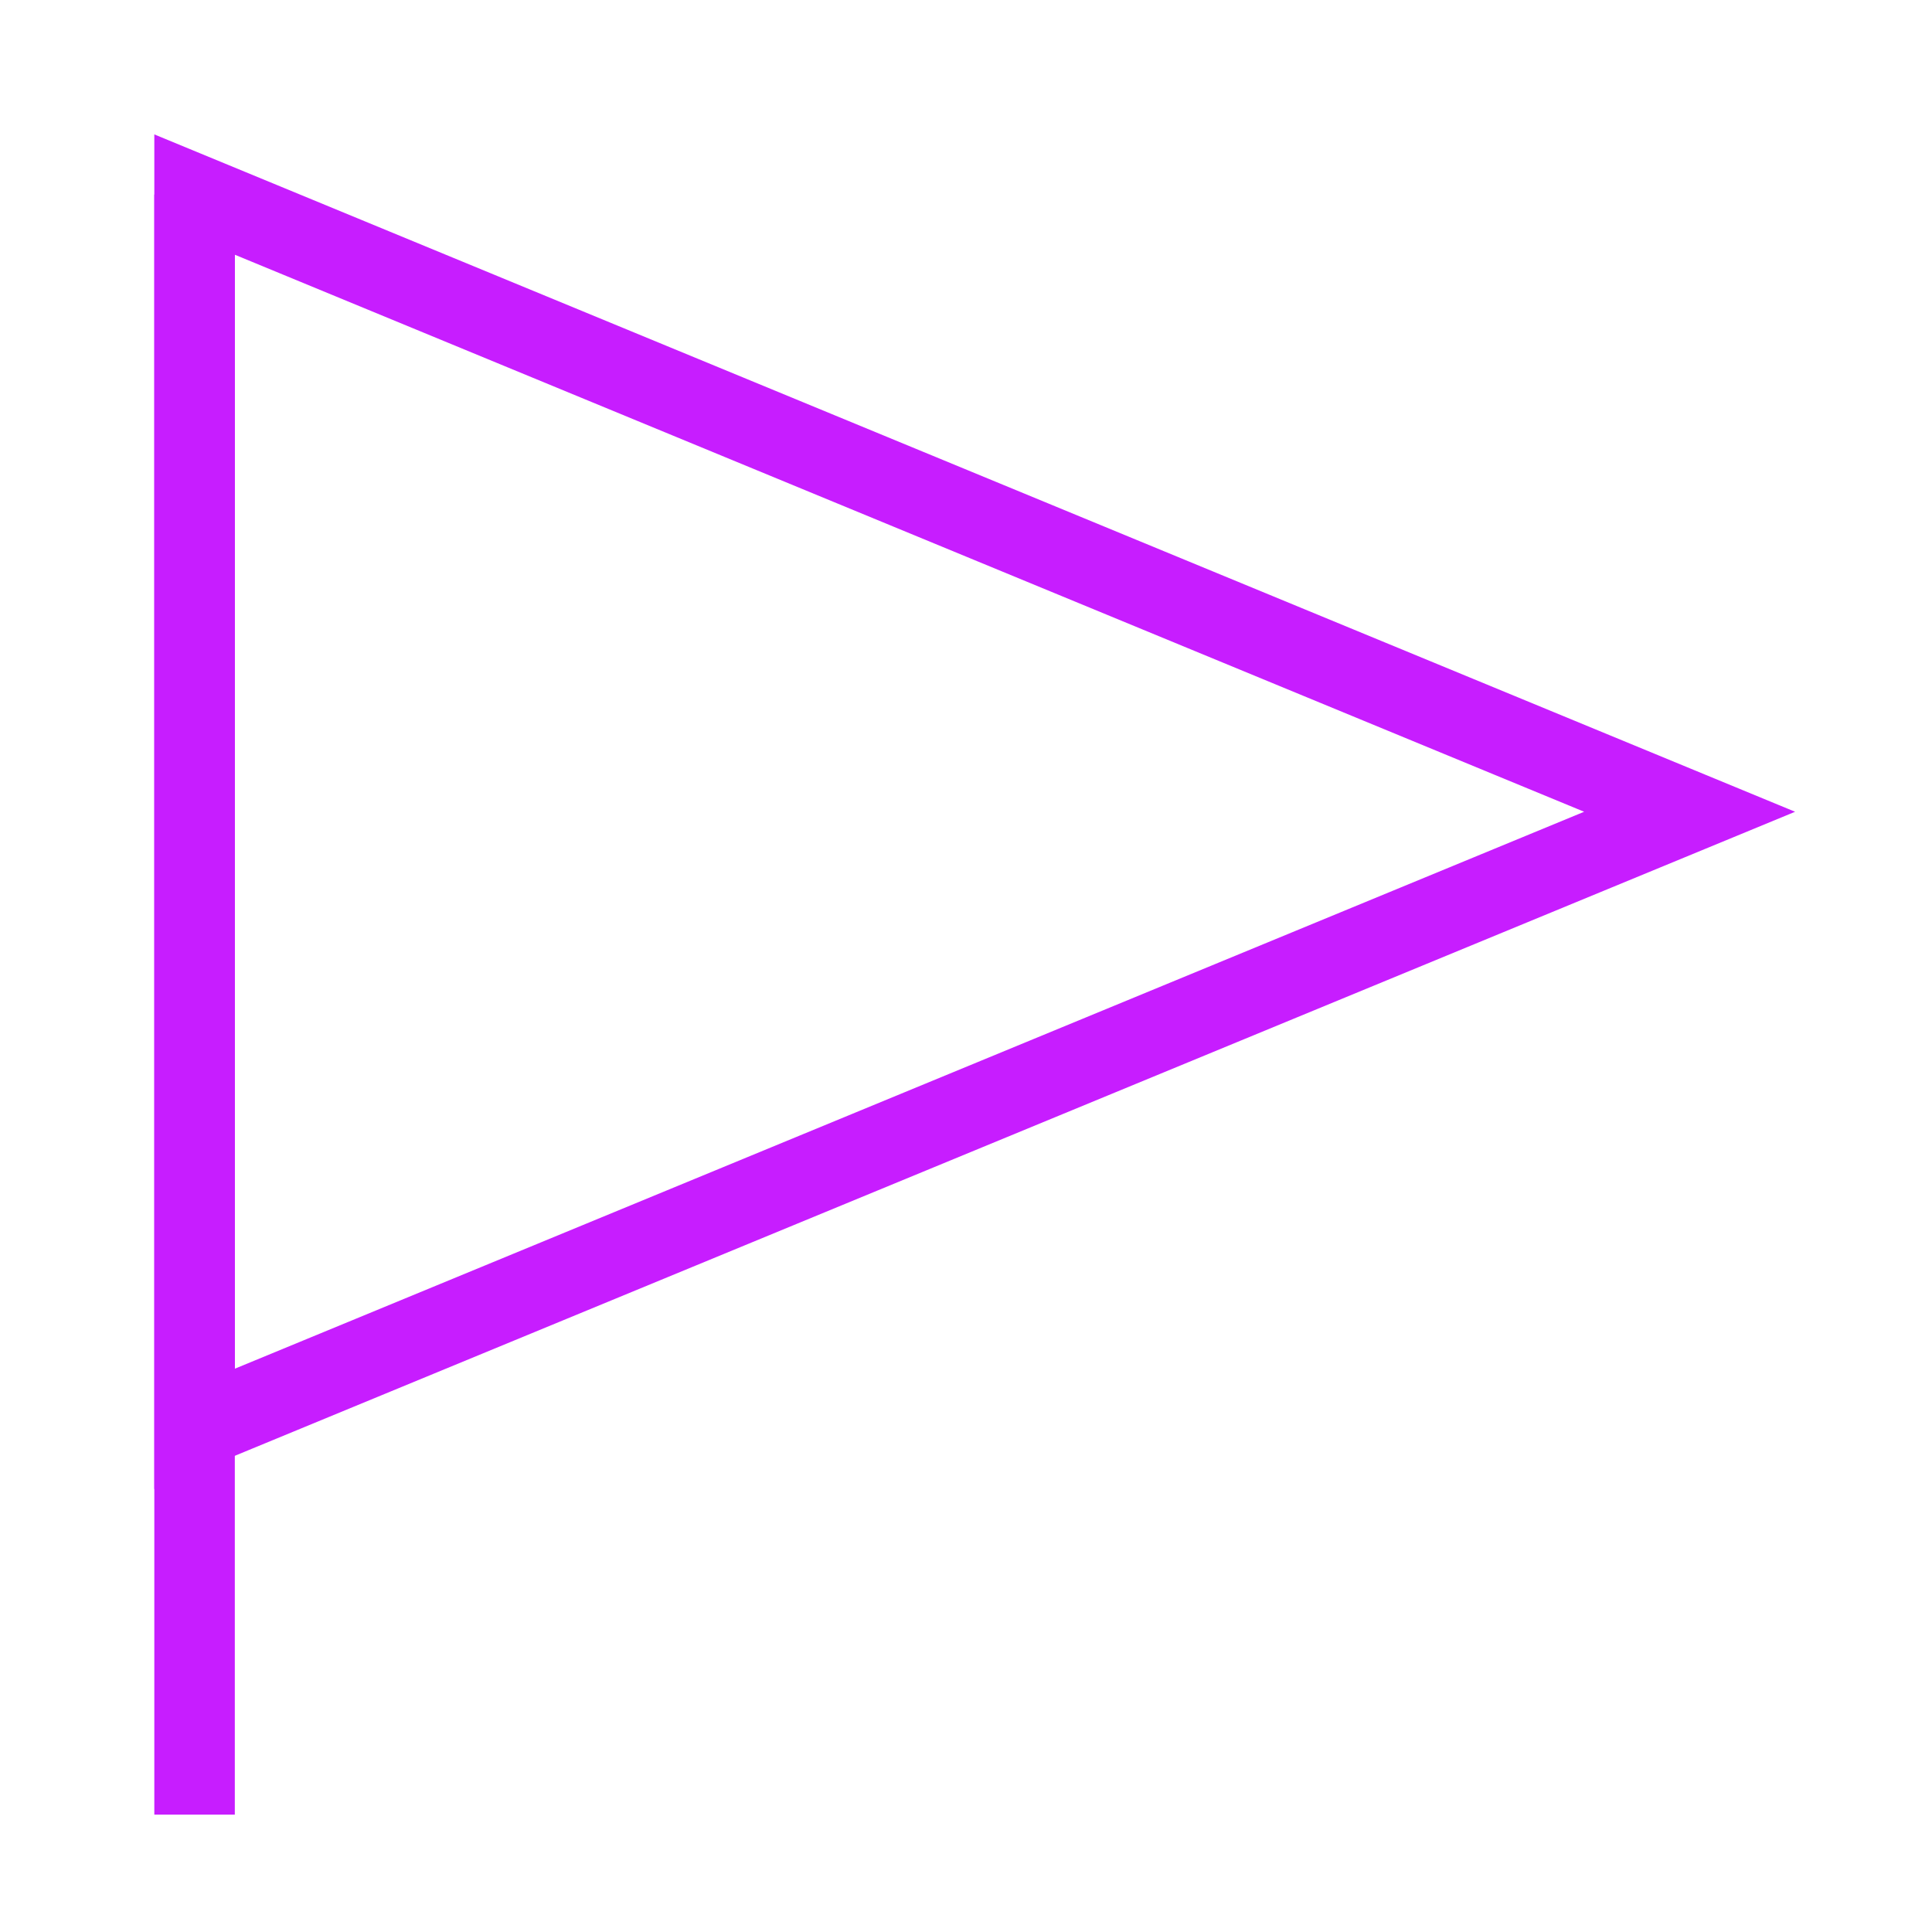
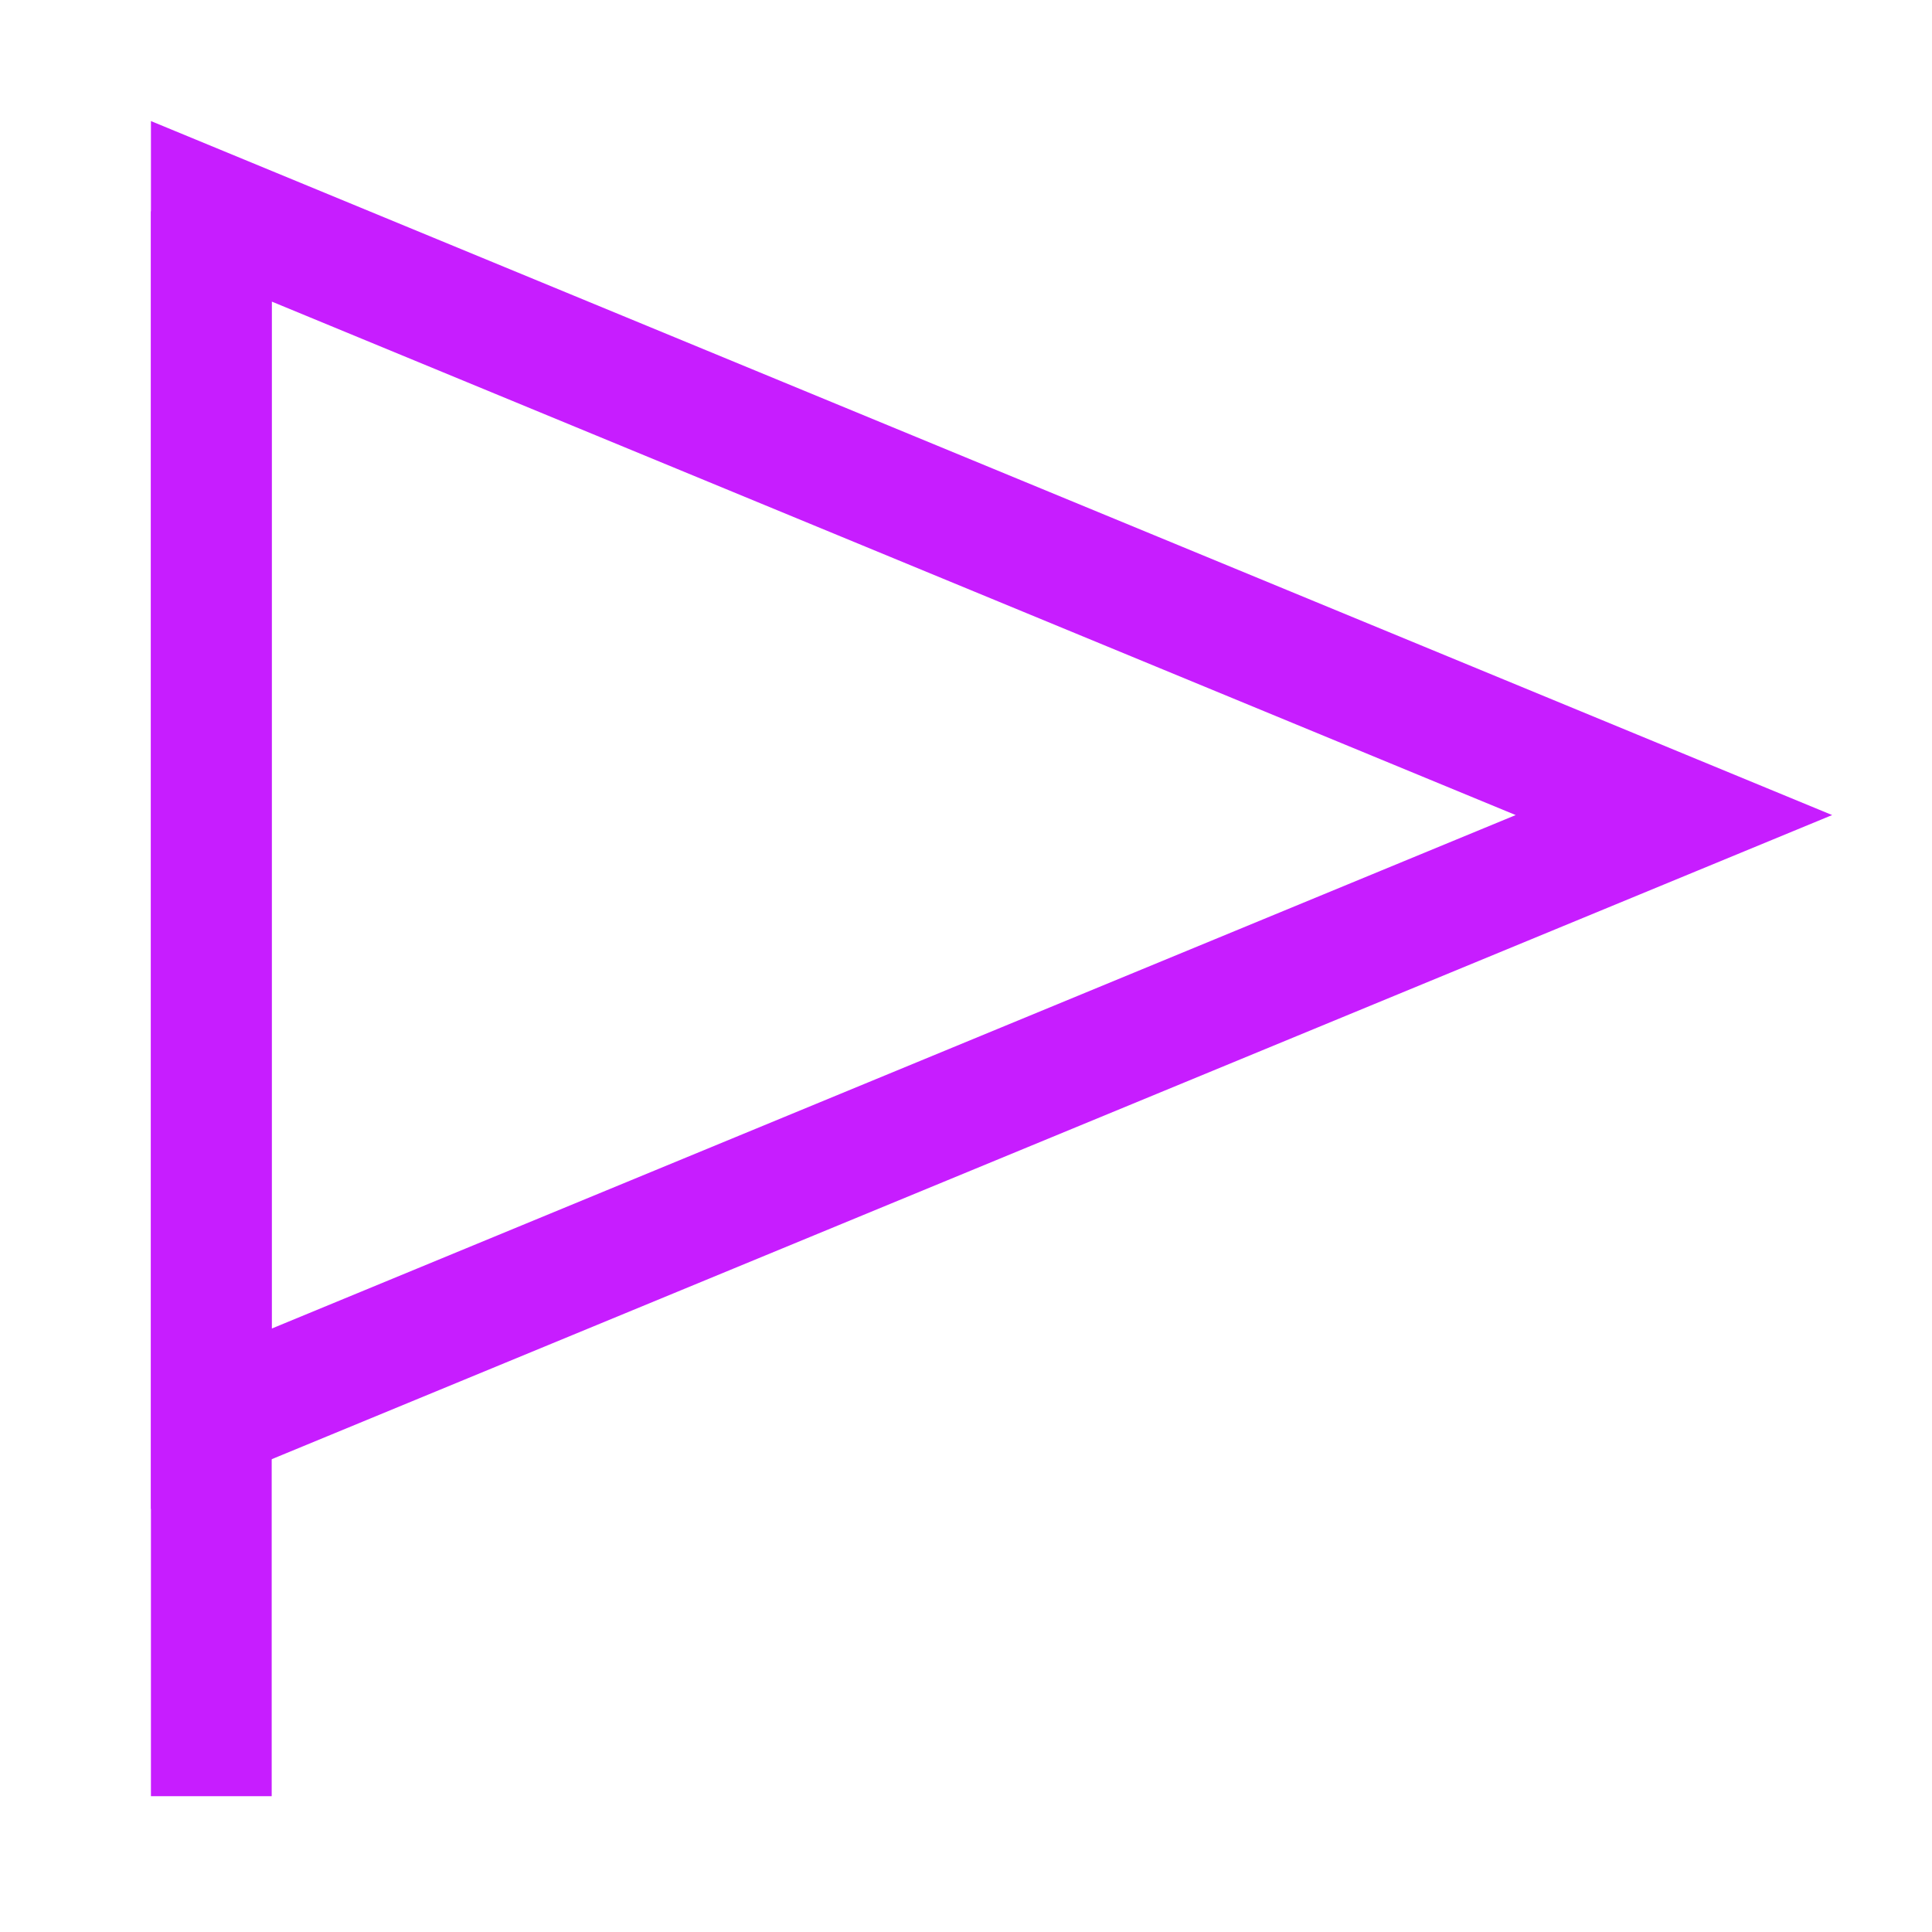
- <svg xmlns="http://www.w3.org/2000/svg" fill="none" viewBox="-0.5 -0.5 24 24" id="Triangle-Flag--Streamline-Sharp-Neon">
+ <svg xmlns="http://www.w3.org/2000/svg" fill="none" viewBox="-0.75 -0.75 24 24" id="Triangle-Flag--Streamline-Sharp-Neon">
  <g id="triangle-flag--navigation-map-maps-flag-gps-location-destination-goal">
-     <path id="Vector" stroke="#c71dff" d="M1.917 1.917v20.125" stroke-width="1" />
-     <path id="Vector_2" stroke="#c71dff" d="M1.917 17.25V1.917l18.572 7.667L1.917 17.25Z" stroke-width="1" />
+     <path id="Vector" stroke="#c71dff" d="M1.875 1.875v19.688" stroke-width="1.5" />
+     <path id="Vector_2" stroke="#c71dff" d="M1.875 16.875V1.875l18.169 7.5L1.875 16.875Z" stroke-width="1.5" />
  </g>
</svg>
